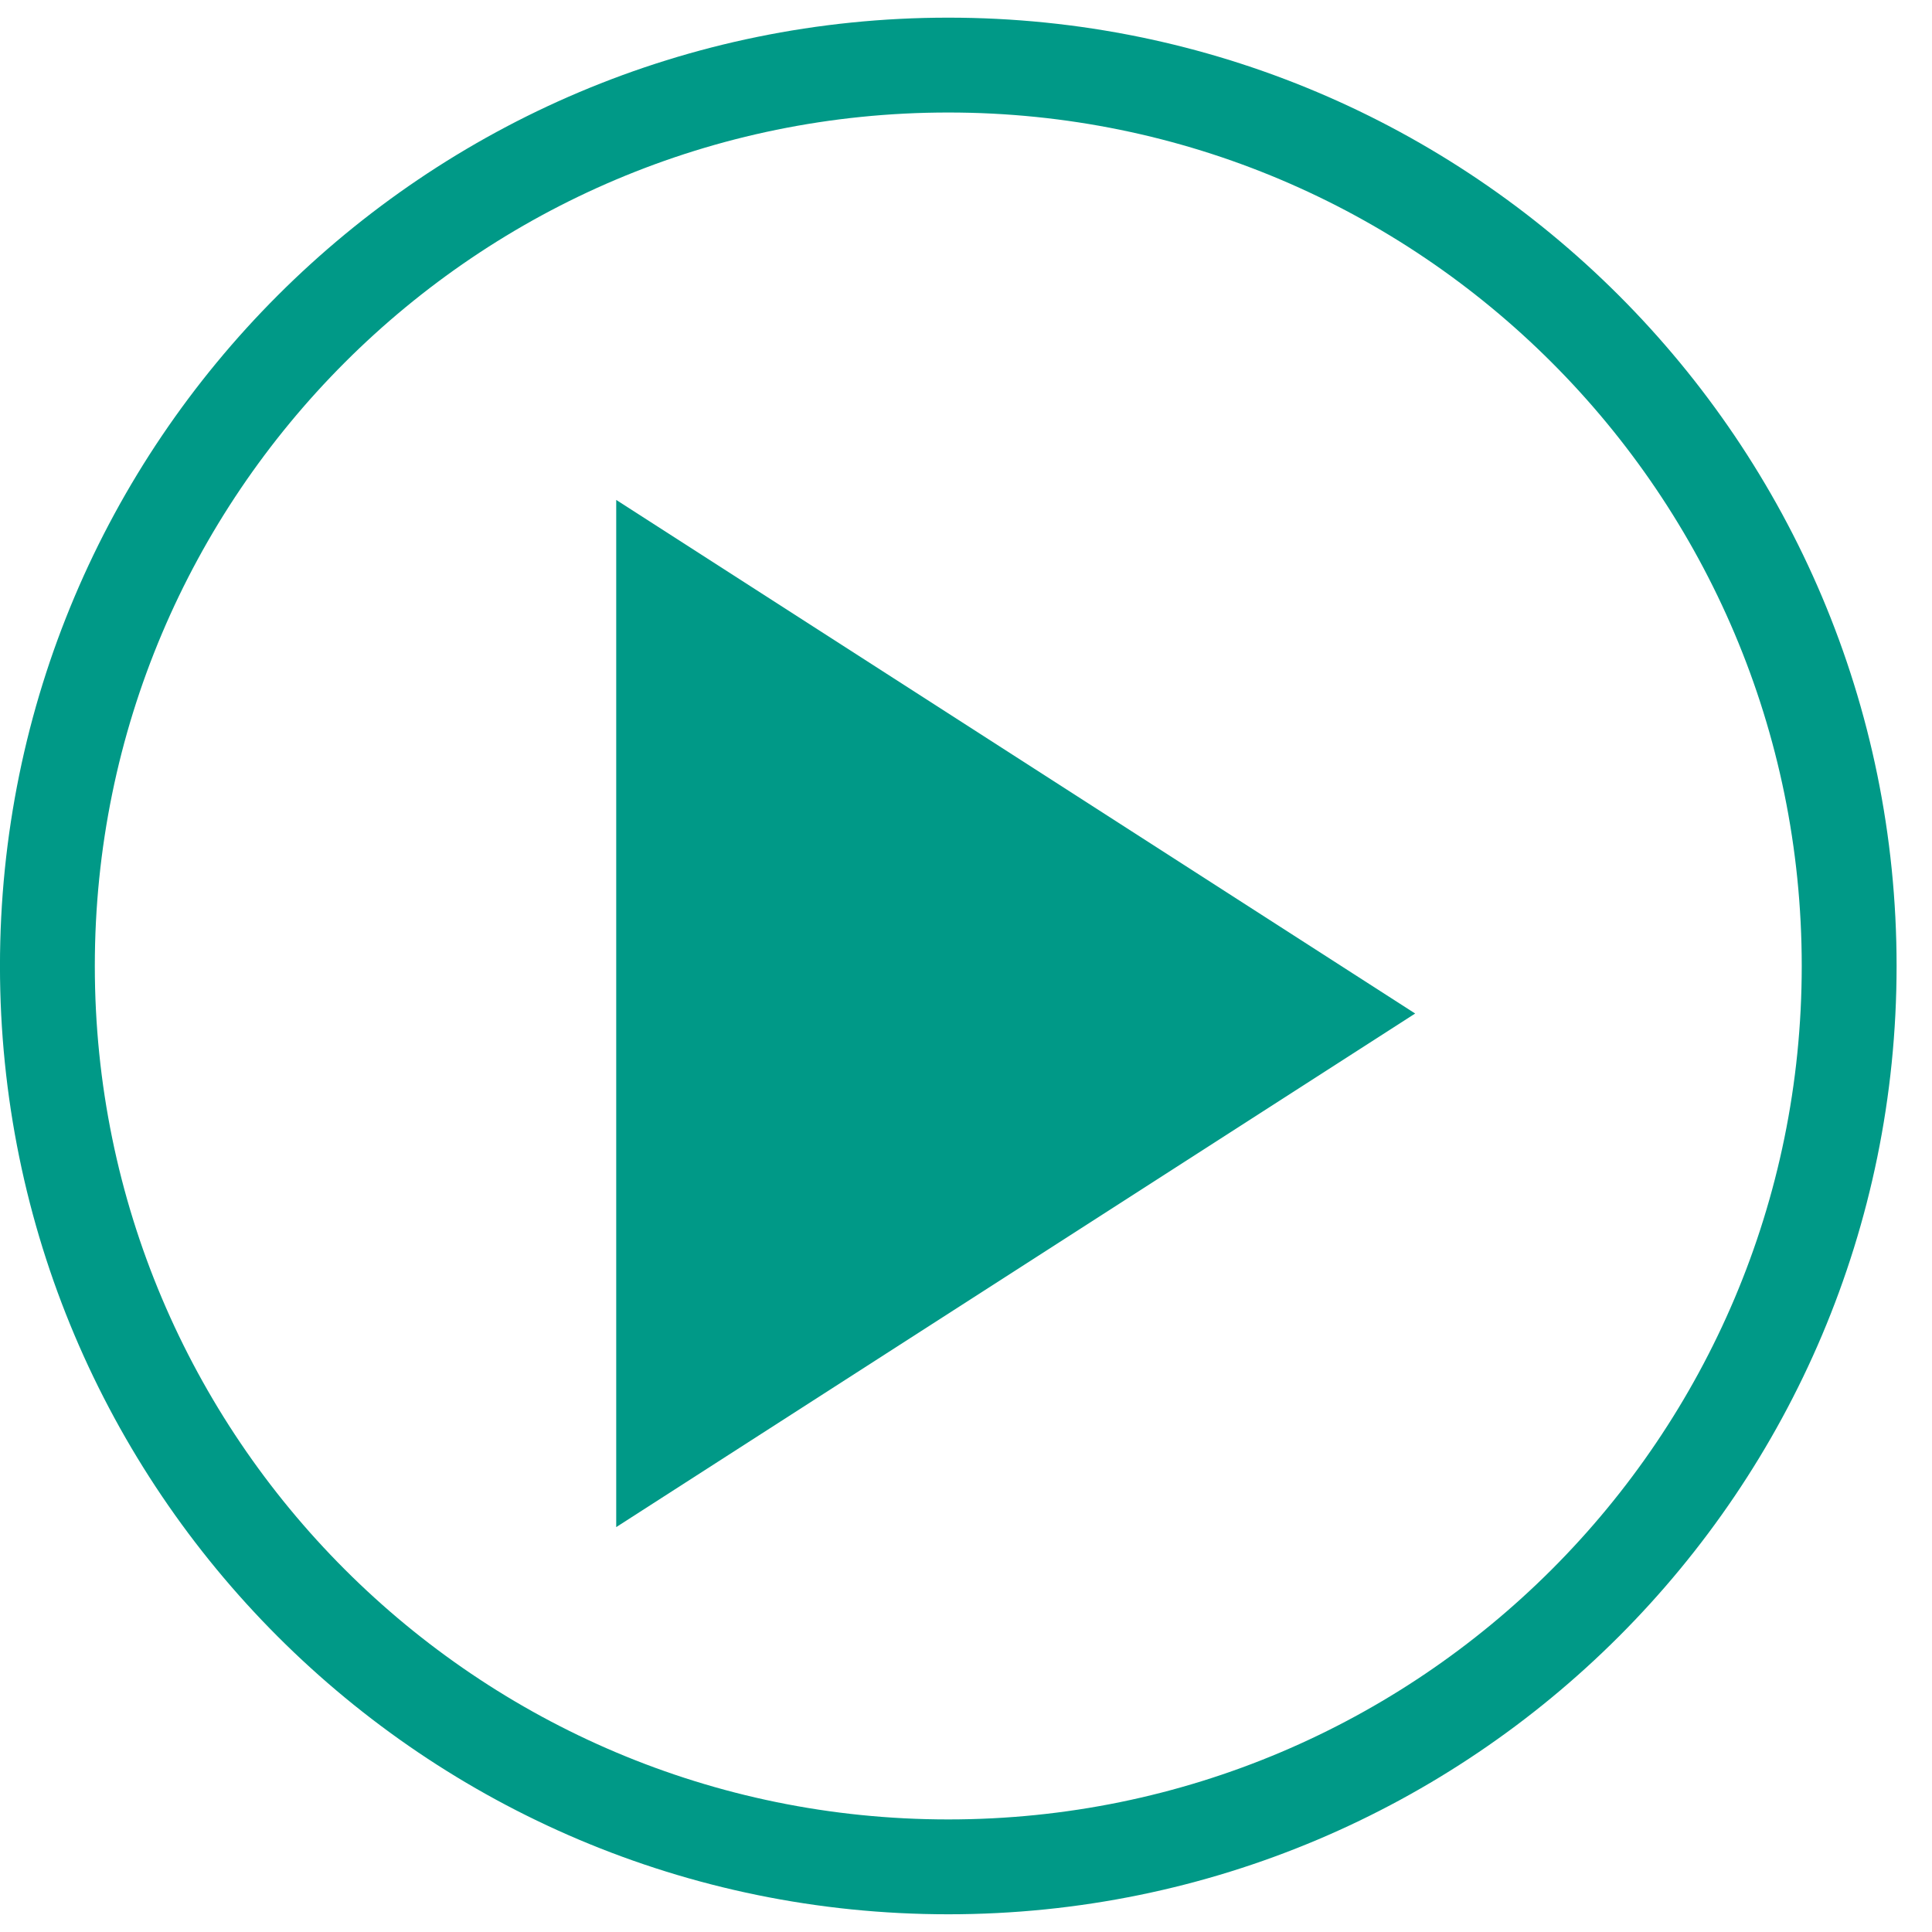
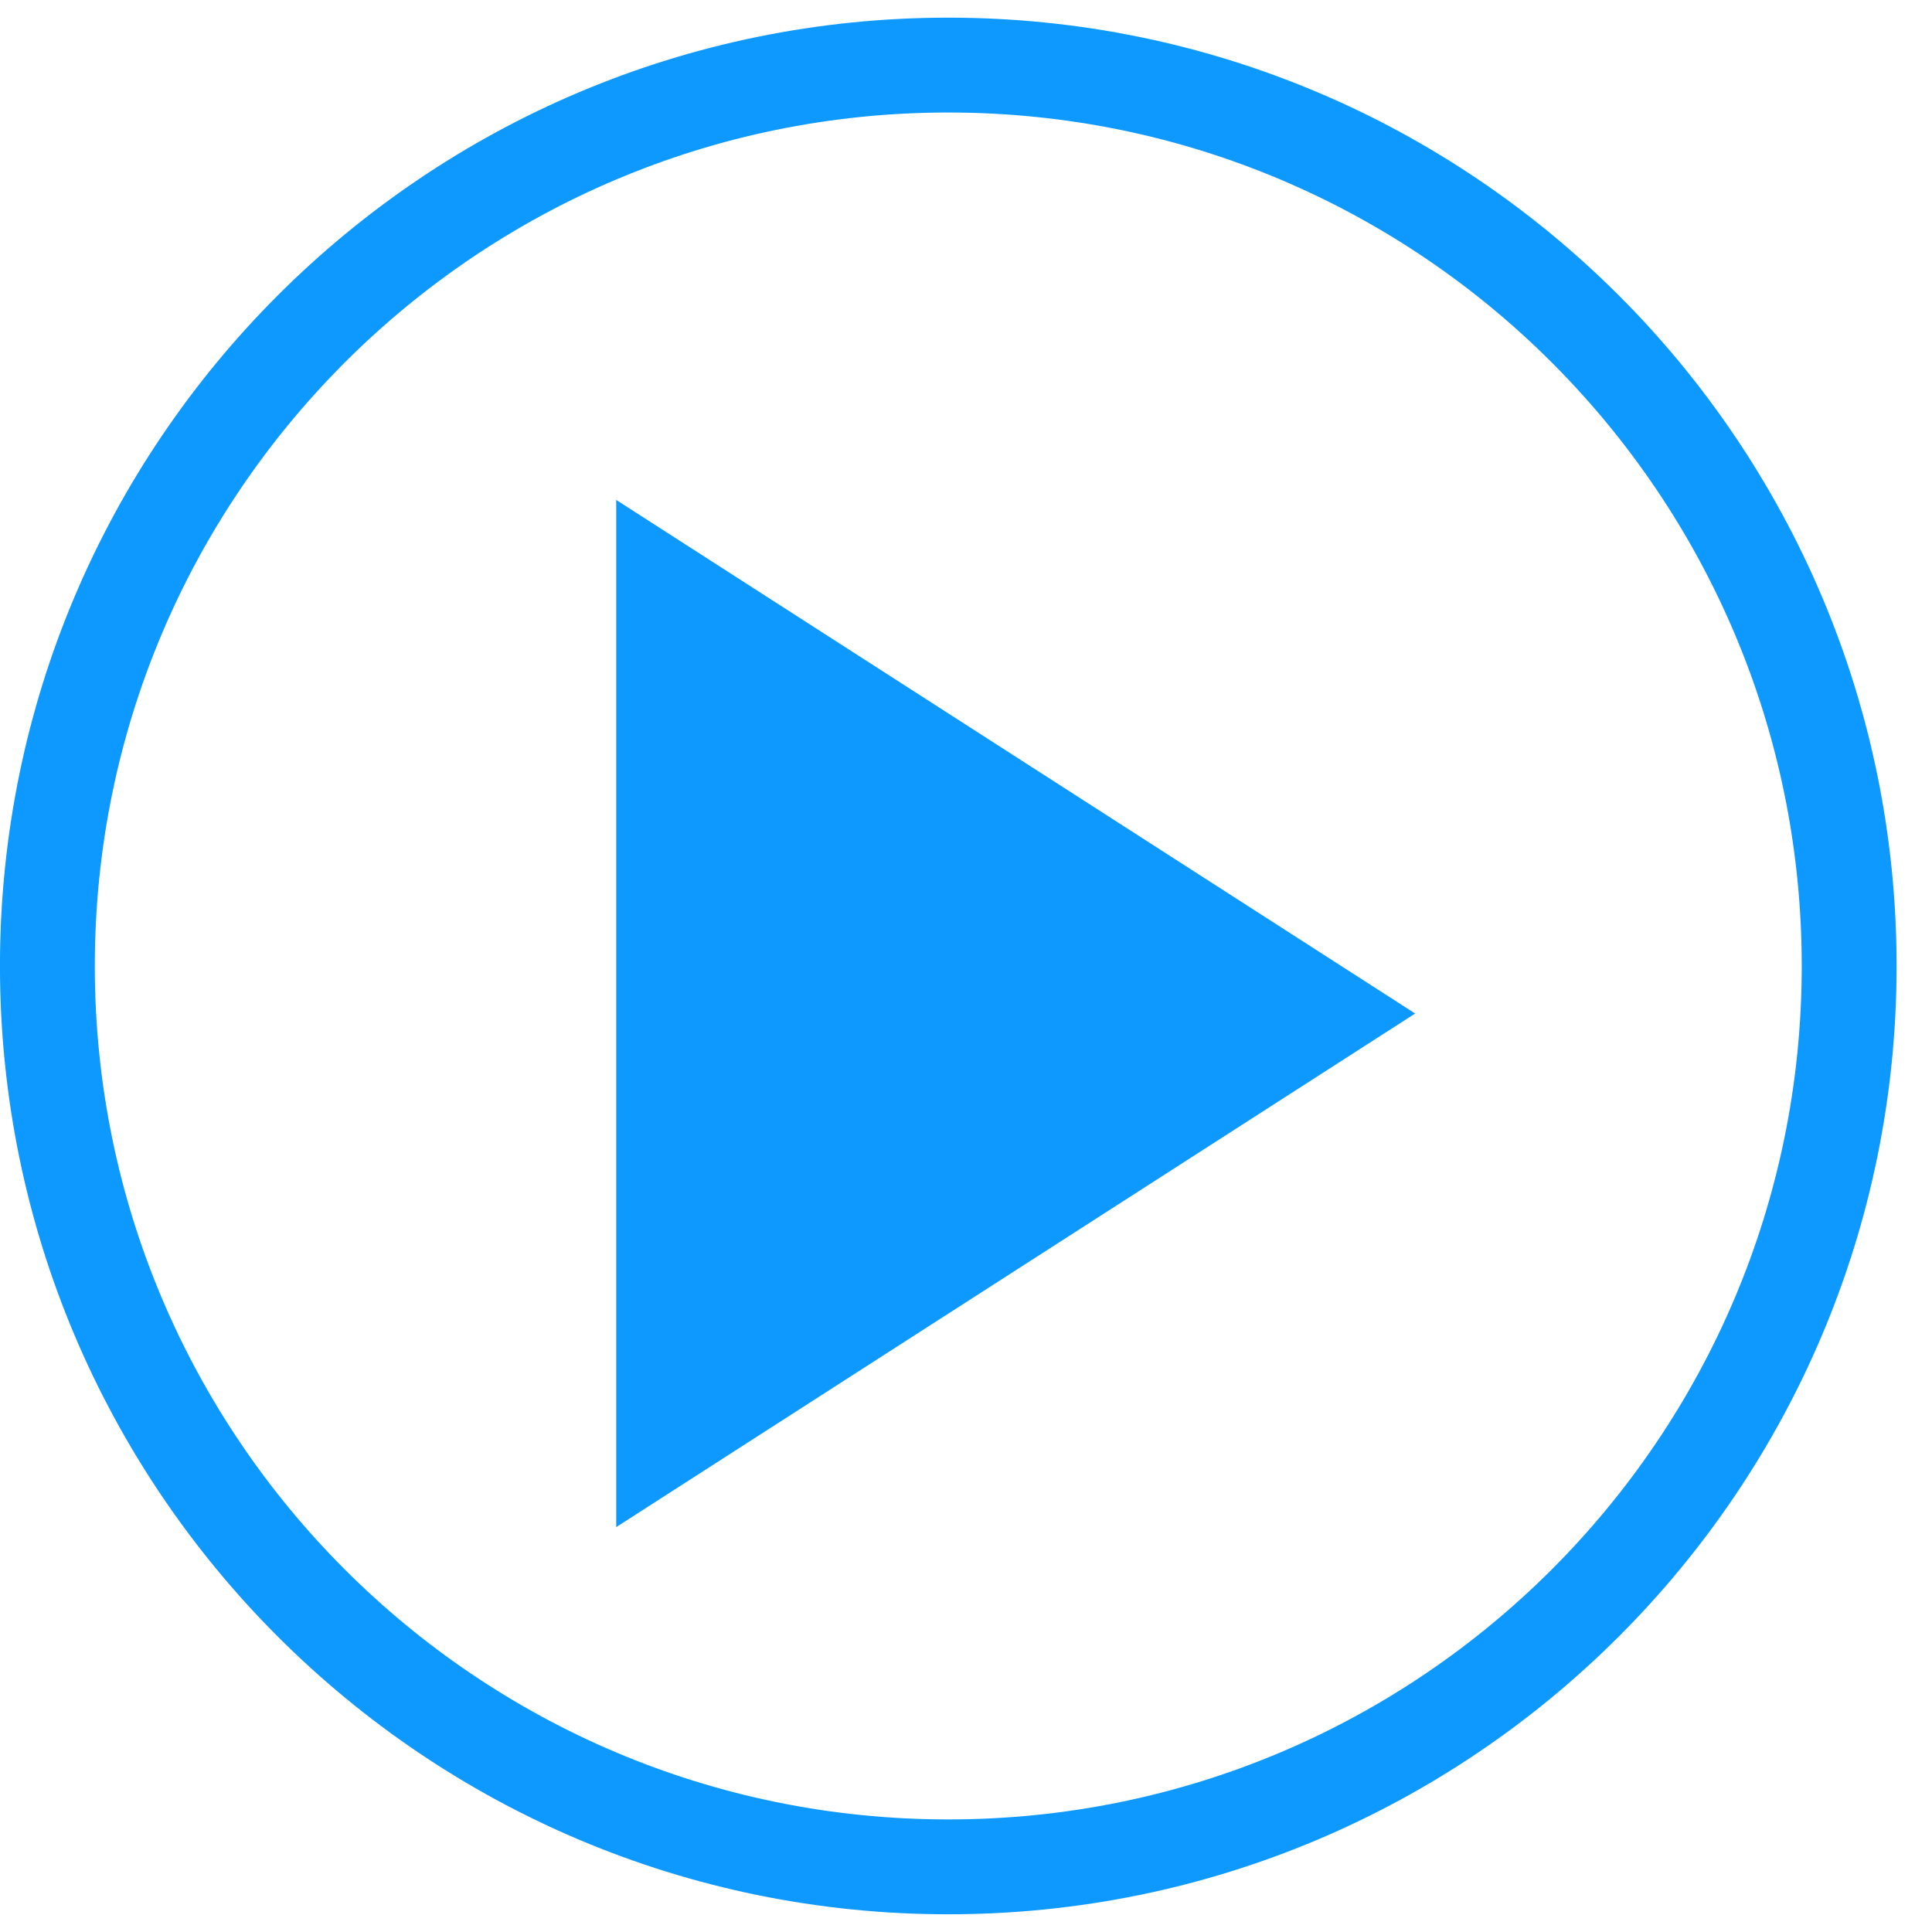
<svg xmlns="http://www.w3.org/2000/svg" width="32" height="32" viewBox="0 0 32 32" fill="none">
-   <path d="M21.987 16.787L10.992 9.719V23.855L21.987 16.787Z" fill="#009987" stroke="#009987" stroke-width="1.571" />
-   <rect x="0.785" y="1.078" width="29.843" height="29.843" rx="14.922" stroke="#009987" stroke-width="1.571" />
+   <path d="M21.987 16.787L10.992 9.719V23.855L21.987 16.787Z" fill="#0D99FF" stroke="#0D99FF" stroke-width="1.571" />
+   <rect x="0.785" y="1.078" width="29.843" height="29.843" rx="14.922" stroke="#0D99FF" stroke-width="1.571" />
</svg>
